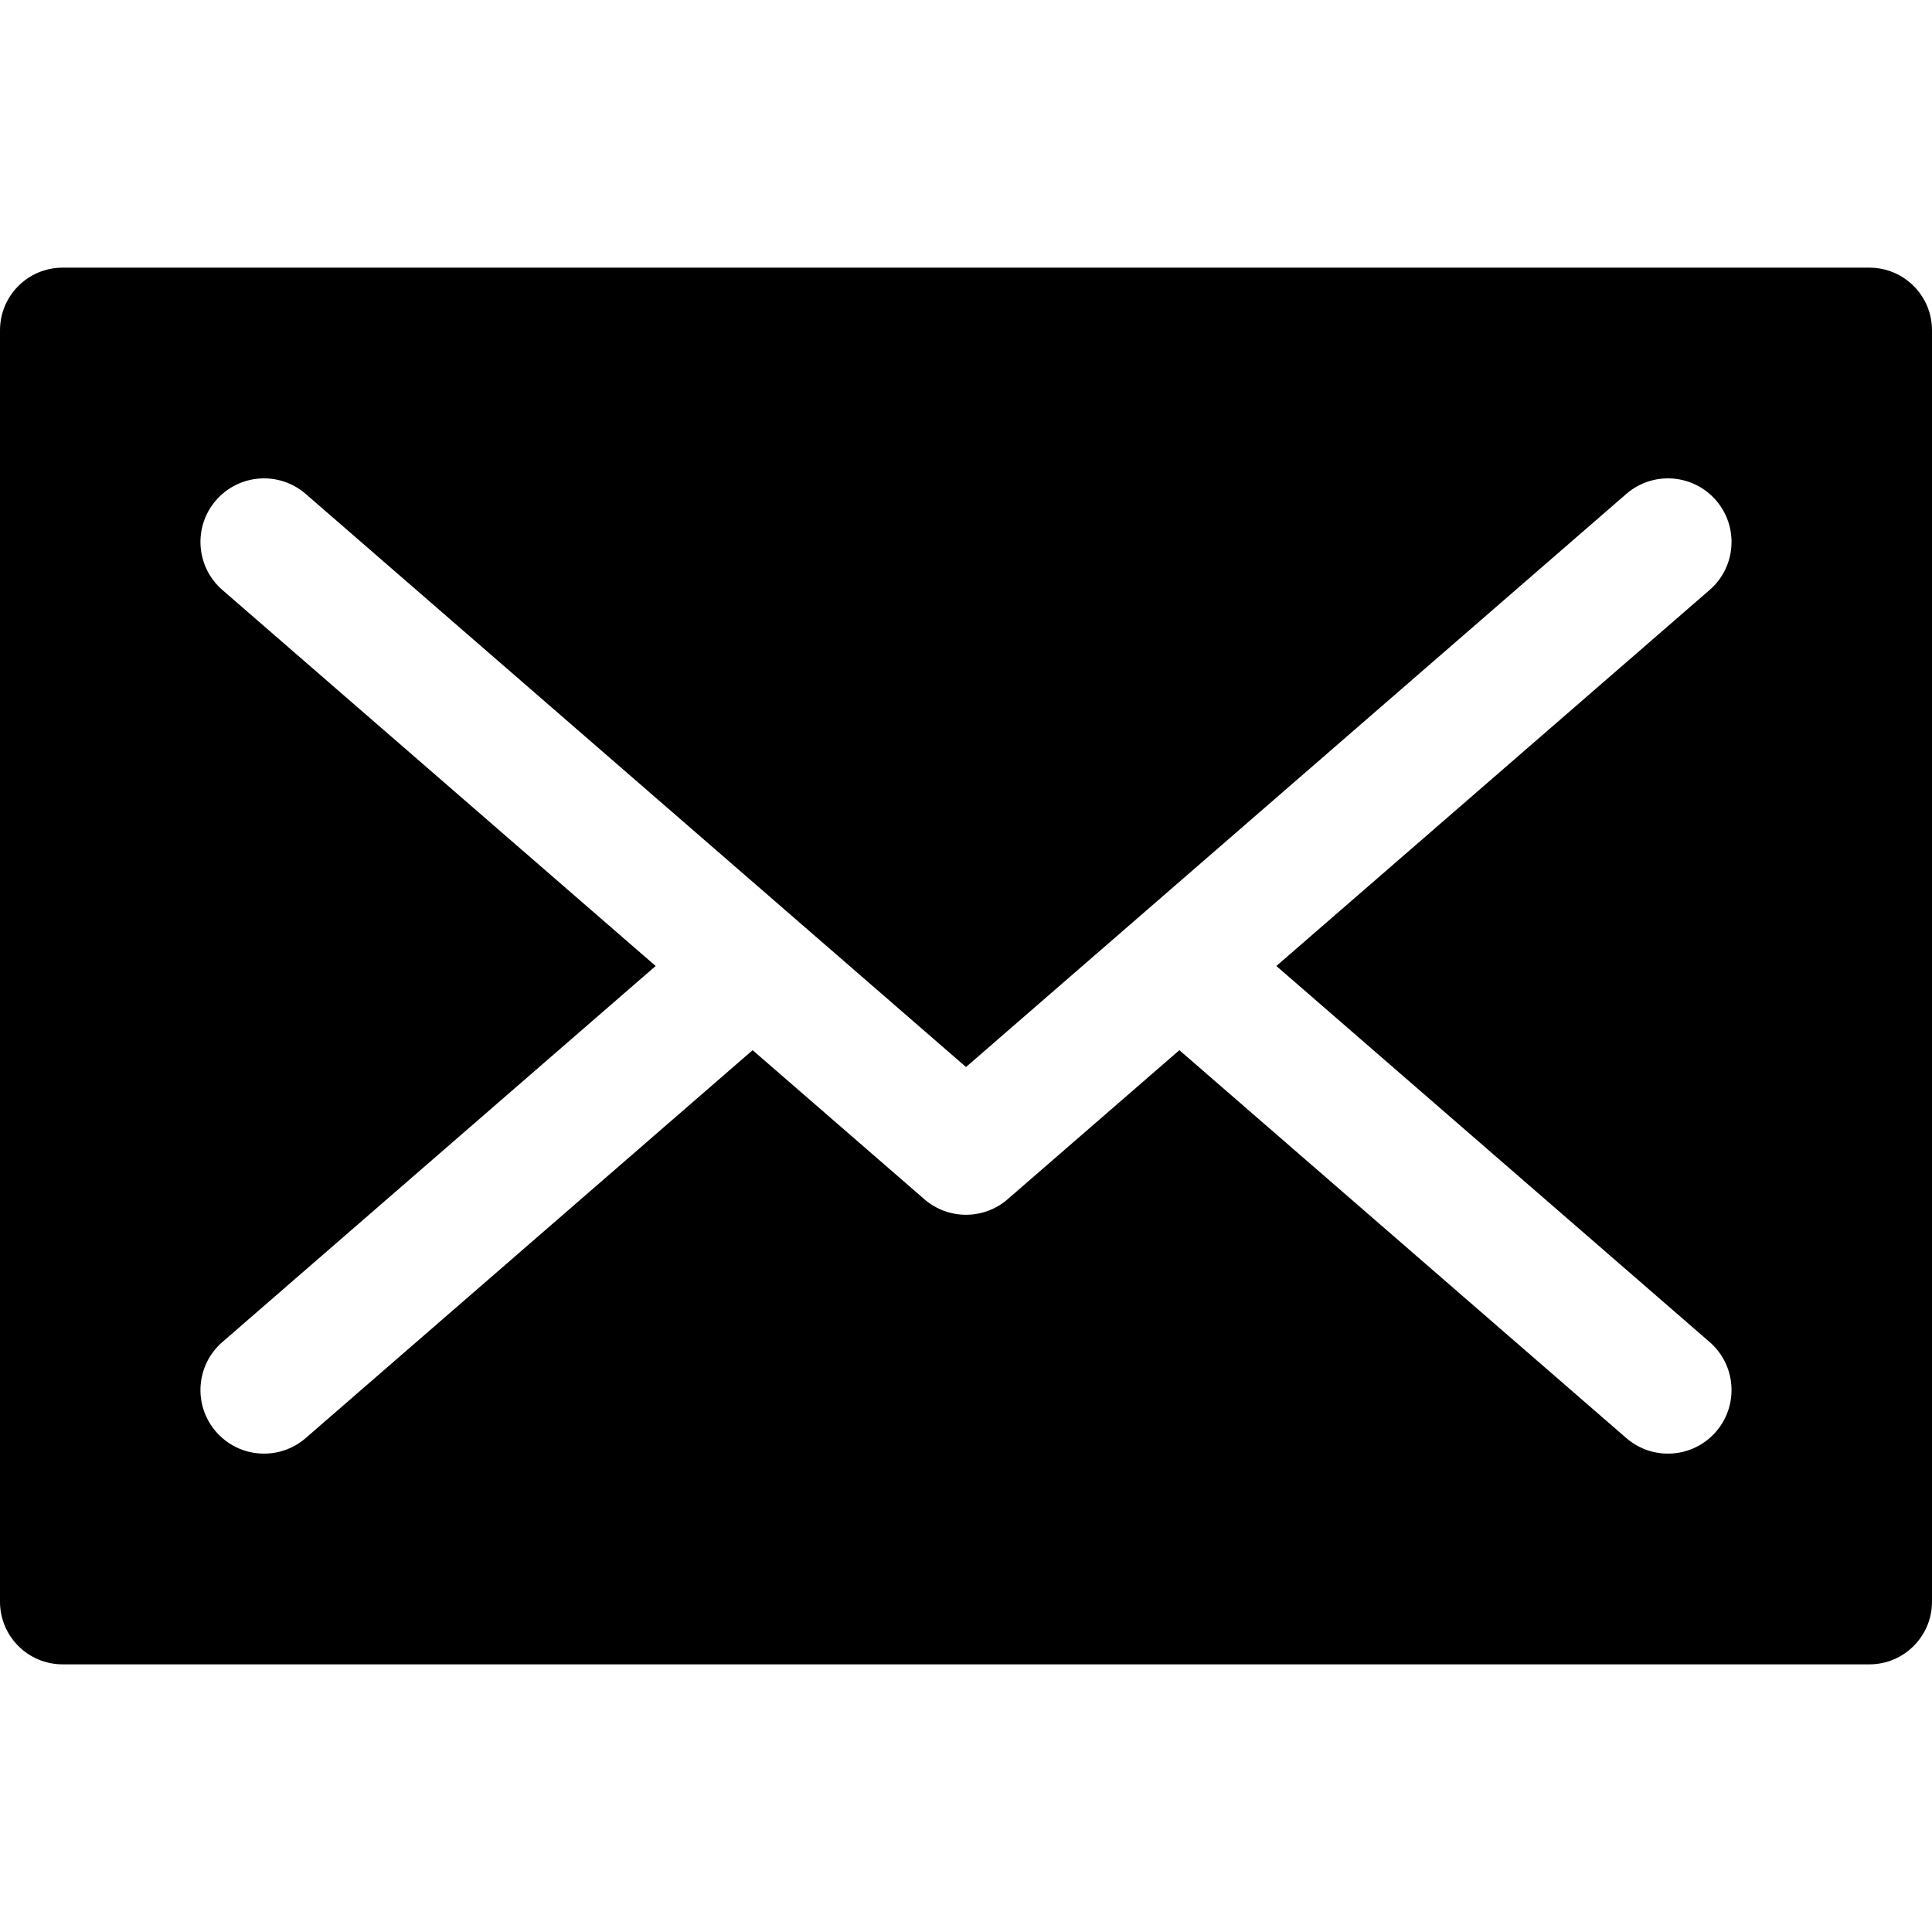
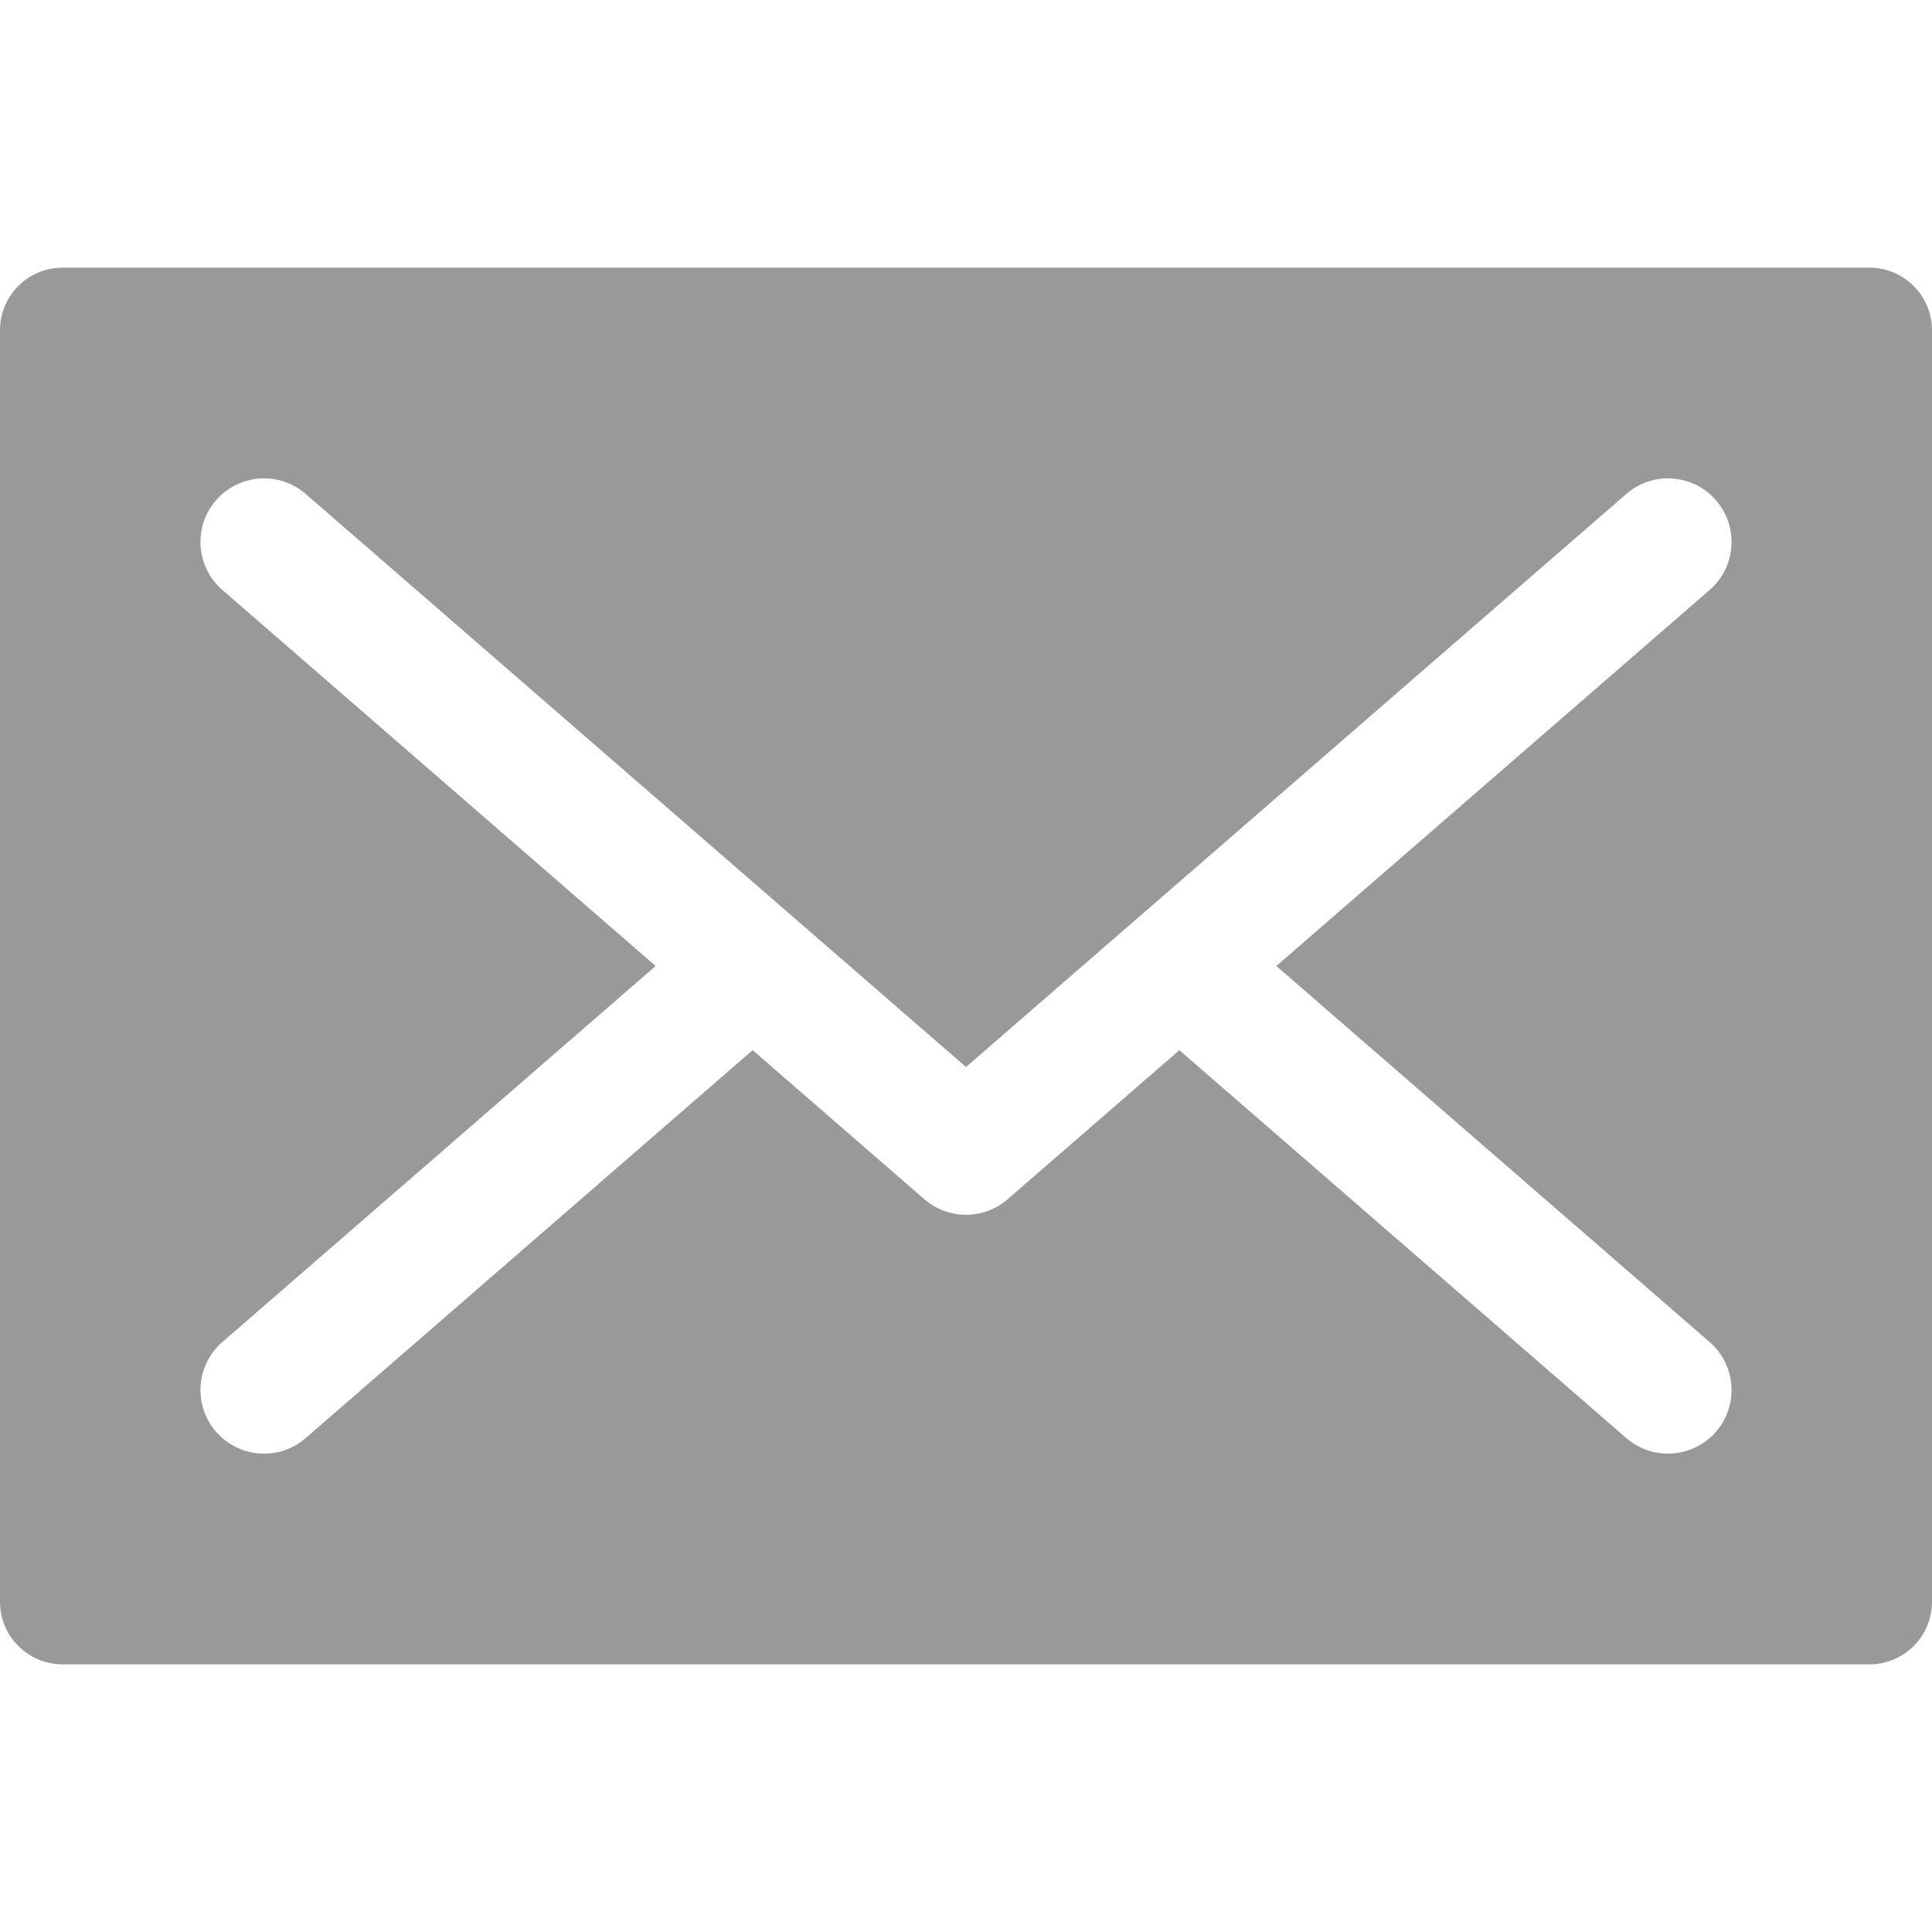
- <svg xmlns="http://www.w3.org/2000/svg" fill="#000000" height="800px" width="800px" version="1.1" id="Layer_1" viewBox="0 0 455.862 455.862" xml:space="preserve">
+ <svg xmlns="http://www.w3.org/2000/svg" fill="#999999" height="800px" width="800px" version="1.1" id="Layer_1" viewBox="0 0 455.862 455.862" xml:space="preserve">
  <g>
    <g>
      <path d="M441.088,63.154H14.774C6.615,63.154,0,69.77,0,77.93v300.003c0,8.16,6.615,14.775,14.774,14.775h426.313    c8.16,0,14.775-6.614,14.775-14.775V77.93C455.862,69.77,449.248,63.154,441.088,63.154z M403.394,316.659    c6.256,5.43,6.926,14.903,1.497,21.16c-5.43,6.254-14.901,6.928-21.161,1.496c-3.876-3.364-101.683-88.252-105.452-91.523    l-40.515,35.164c-2.82,2.448-6.326,3.672-9.832,3.672s-7.012-1.224-9.832-3.672l-40.515-35.164    c-3.77,3.272-101.576,88.159-105.452,91.523c-6.257,5.43-15.731,4.761-21.161-1.496c-5.43-6.257-4.76-15.73,1.497-21.16    L154.7,227.93L52.468,139.203c-6.256-5.43-6.926-14.903-1.497-21.16c5.431-6.256,14.904-6.928,21.161-1.496    c5.07,4.4,146.594,127.231,155.799,135.22c7.972-6.919,150.305-130.451,155.799-135.22c6.256-5.431,15.731-4.762,21.161,1.496    c5.43,6.257,4.76,15.731-1.497,21.16L301.162,227.93L403.394,316.659z" />
    </g>
  </g>
</svg>
